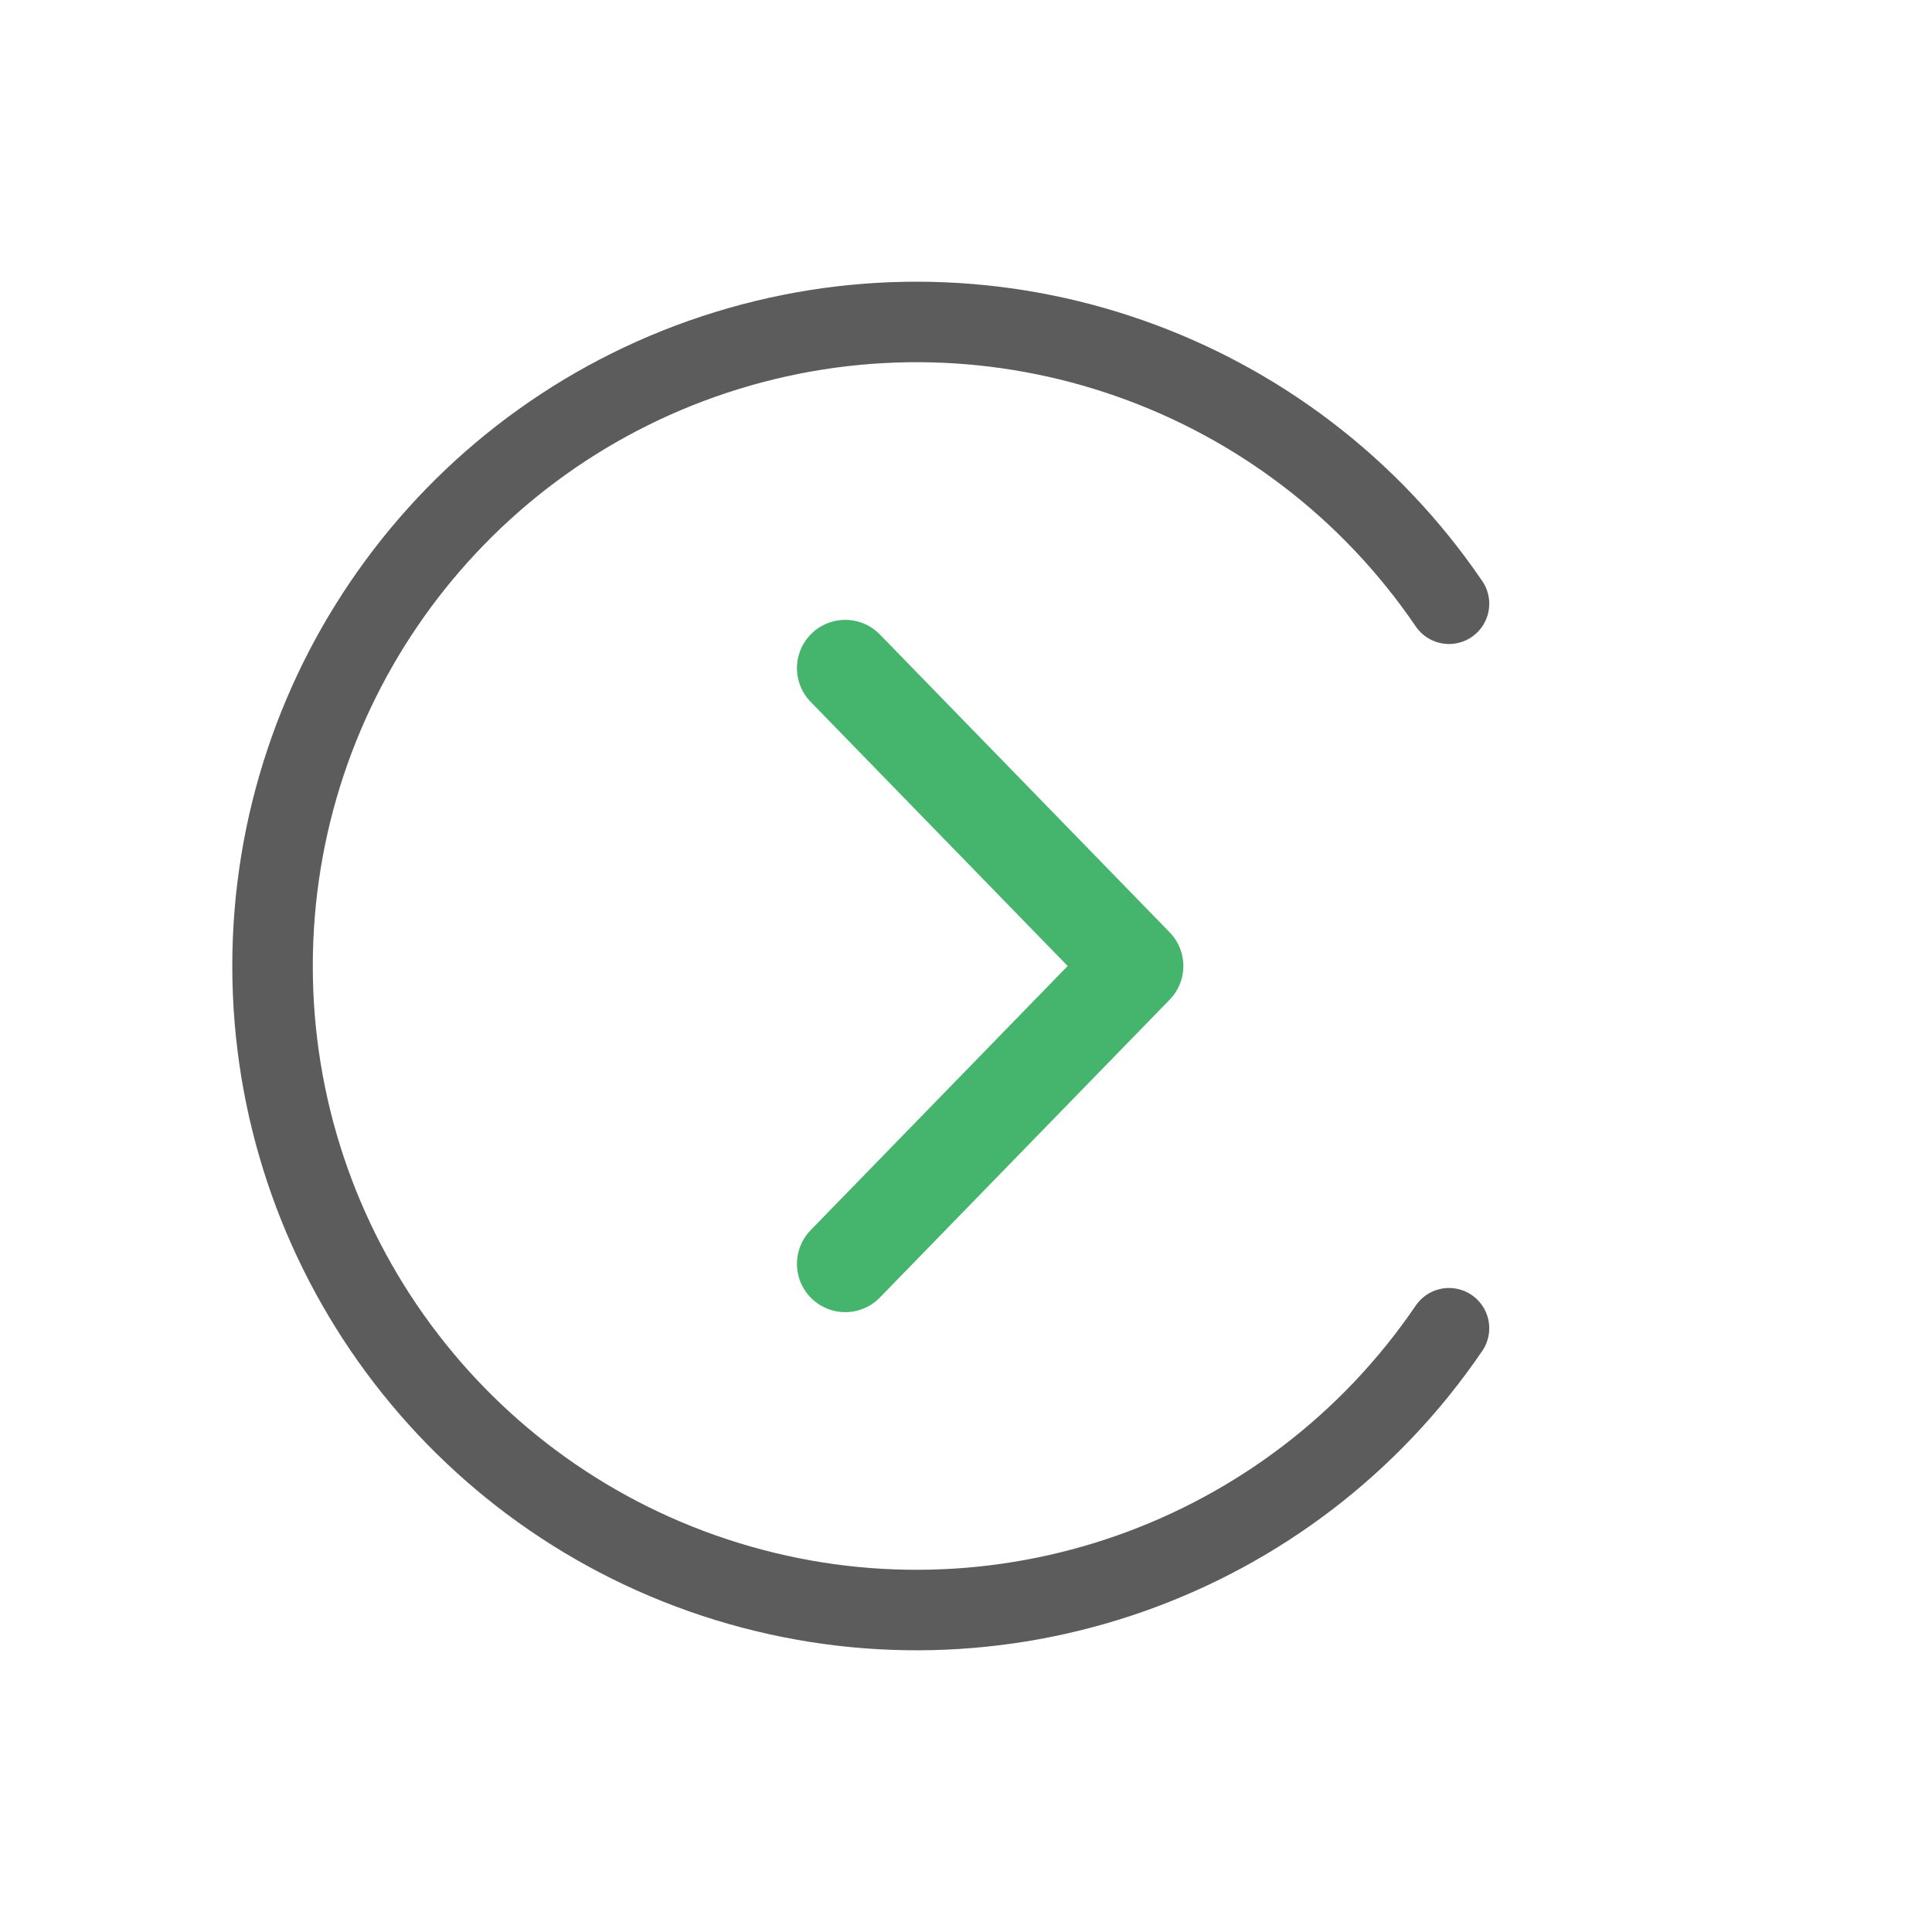
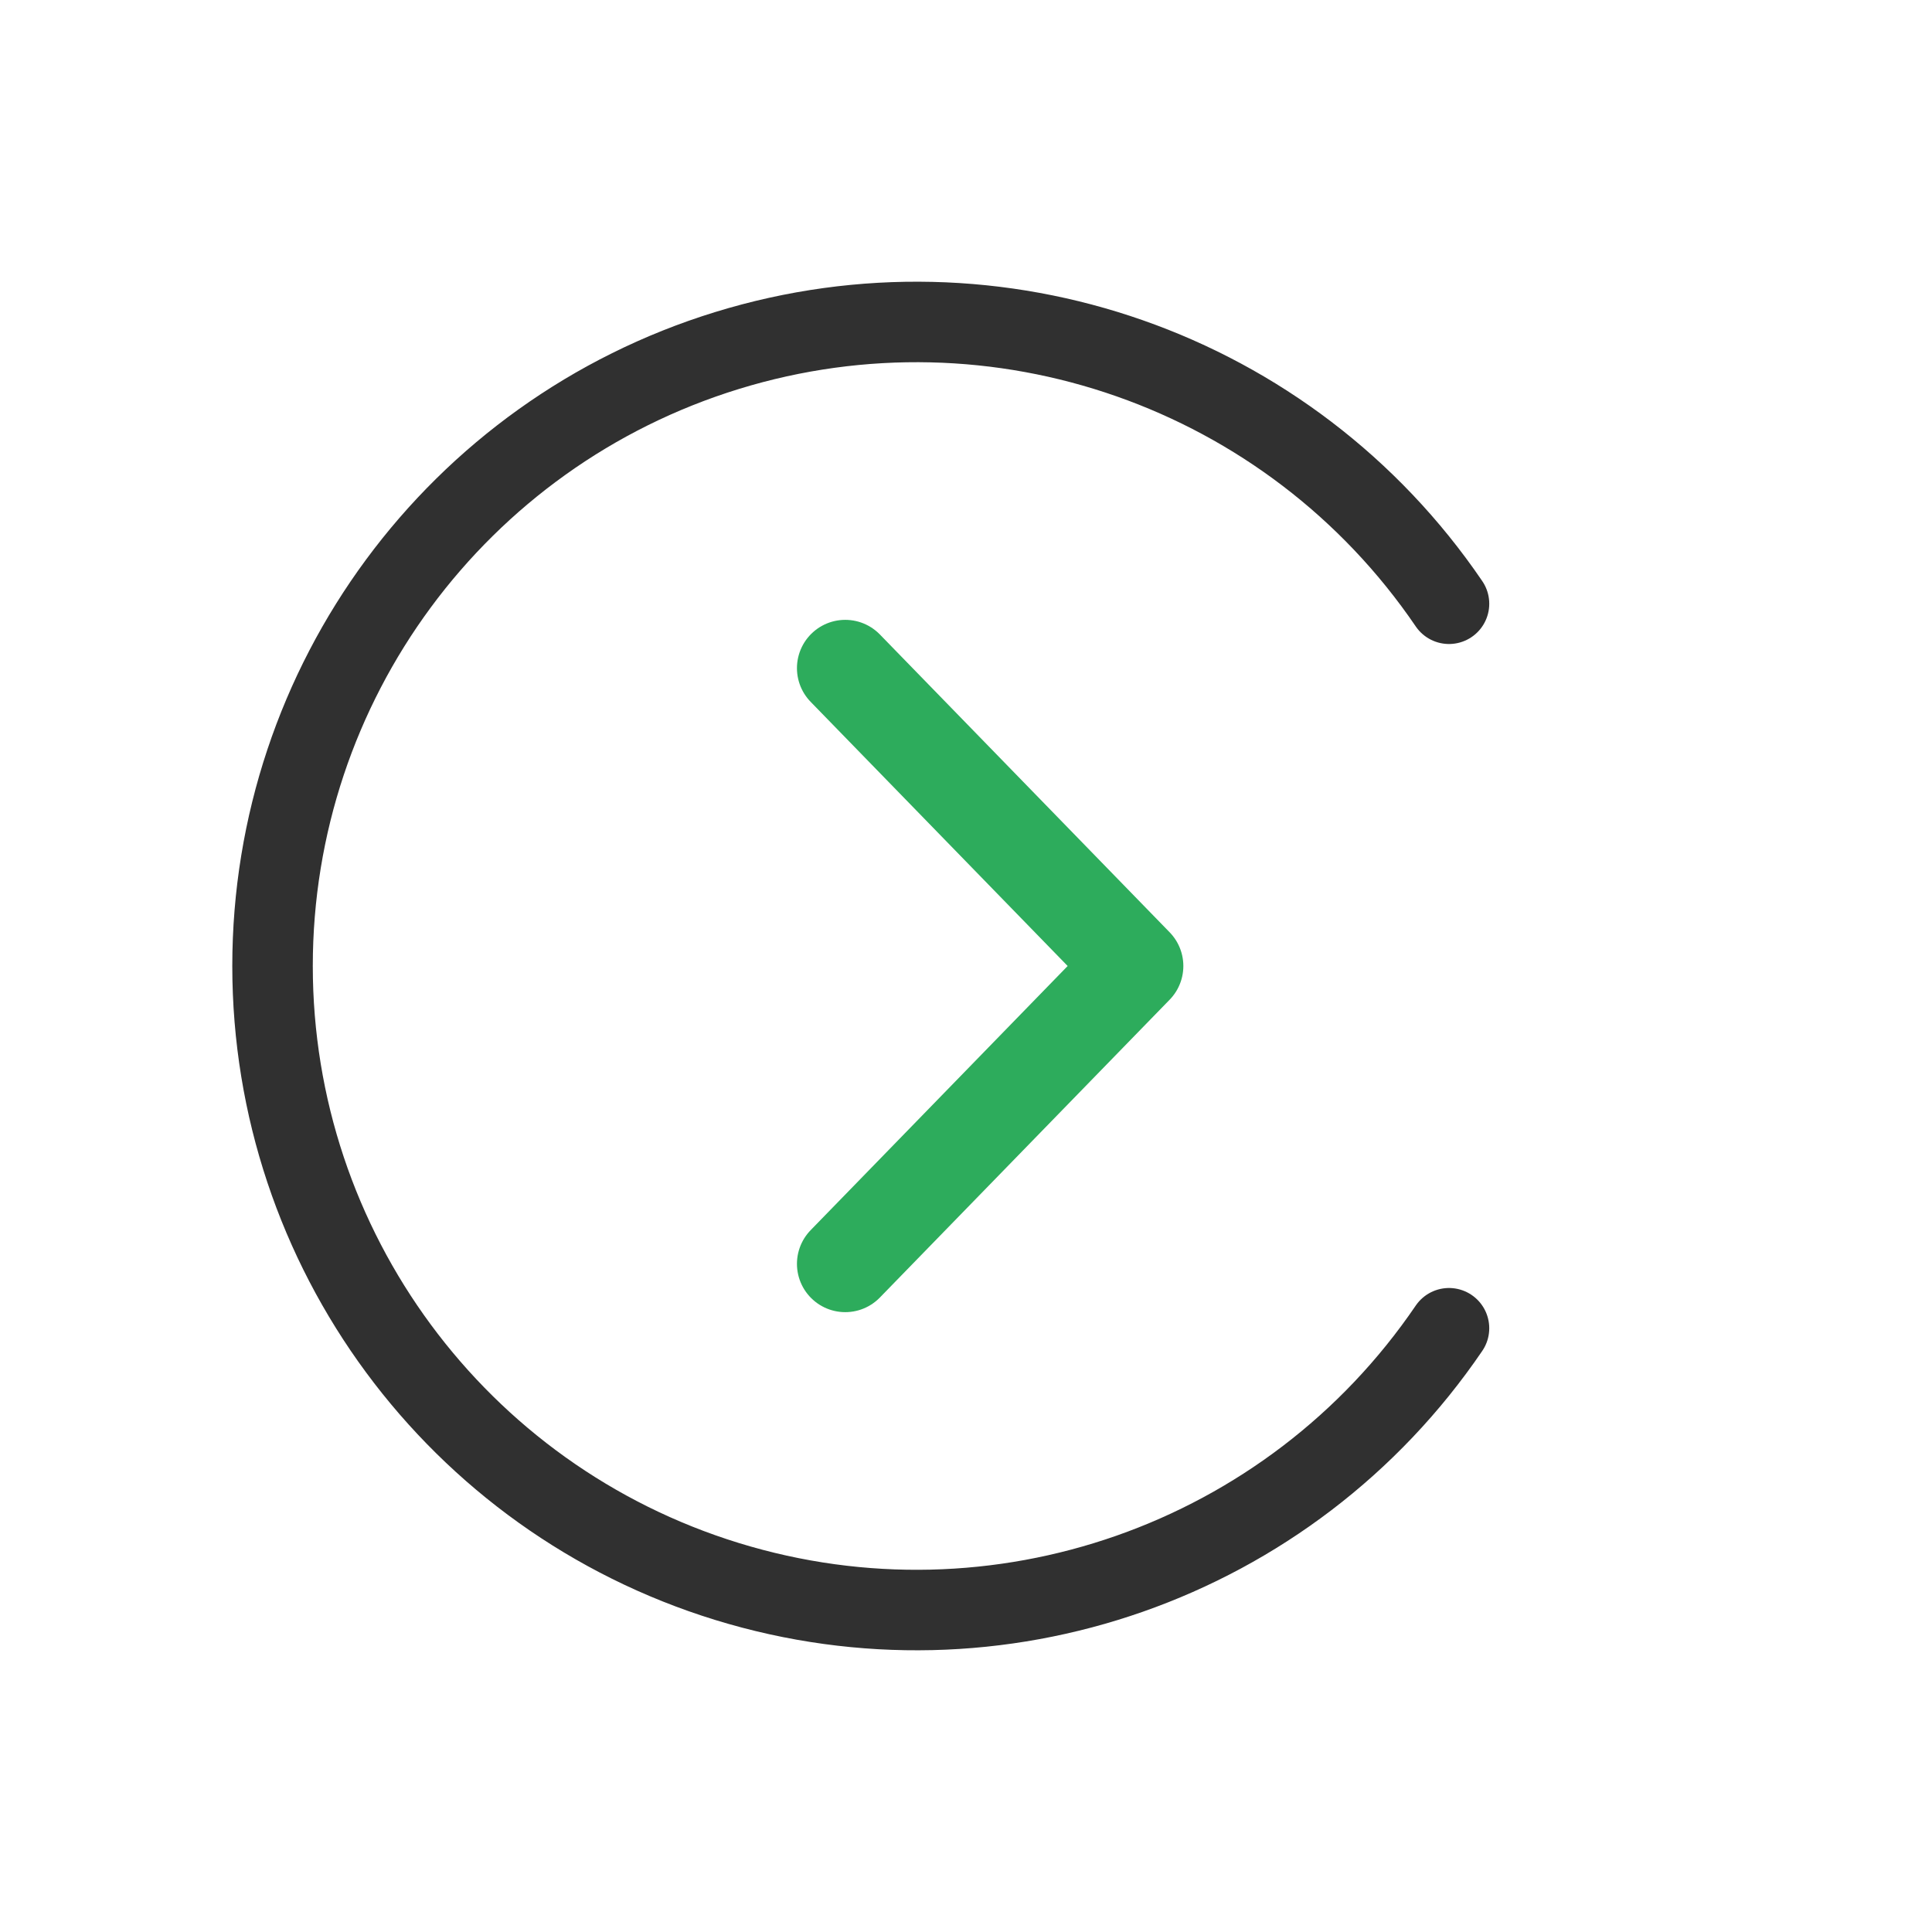
- <svg xmlns="http://www.w3.org/2000/svg" viewBox="0 0 24 24" opacity="0.8">
-   <g fill="none" stroke="#000000" stroke-width="1" stroke-linecap="round" stroke-linejoin="round" stroke-opacity="0.8">
+ <svg xmlns="http://www.w3.org/2000/svg" viewBox="0 0 24 24" opacity="0.9">
+   <g fill="none" stroke="#000000" stroke-width="1" stroke-linecap="round" stroke-linejoin="round" stroke-opacity="0.9">
    <path d="M18 7.5A8 8 0 1 0 18 16.5" />
  </g>
  <path d="M10.5 8.3 L14.1 12 L10.5 15.7" fill="none" stroke="#16A34A" stroke-width="1.2" stroke-linecap="round" stroke-linejoin="round" />
</svg>
